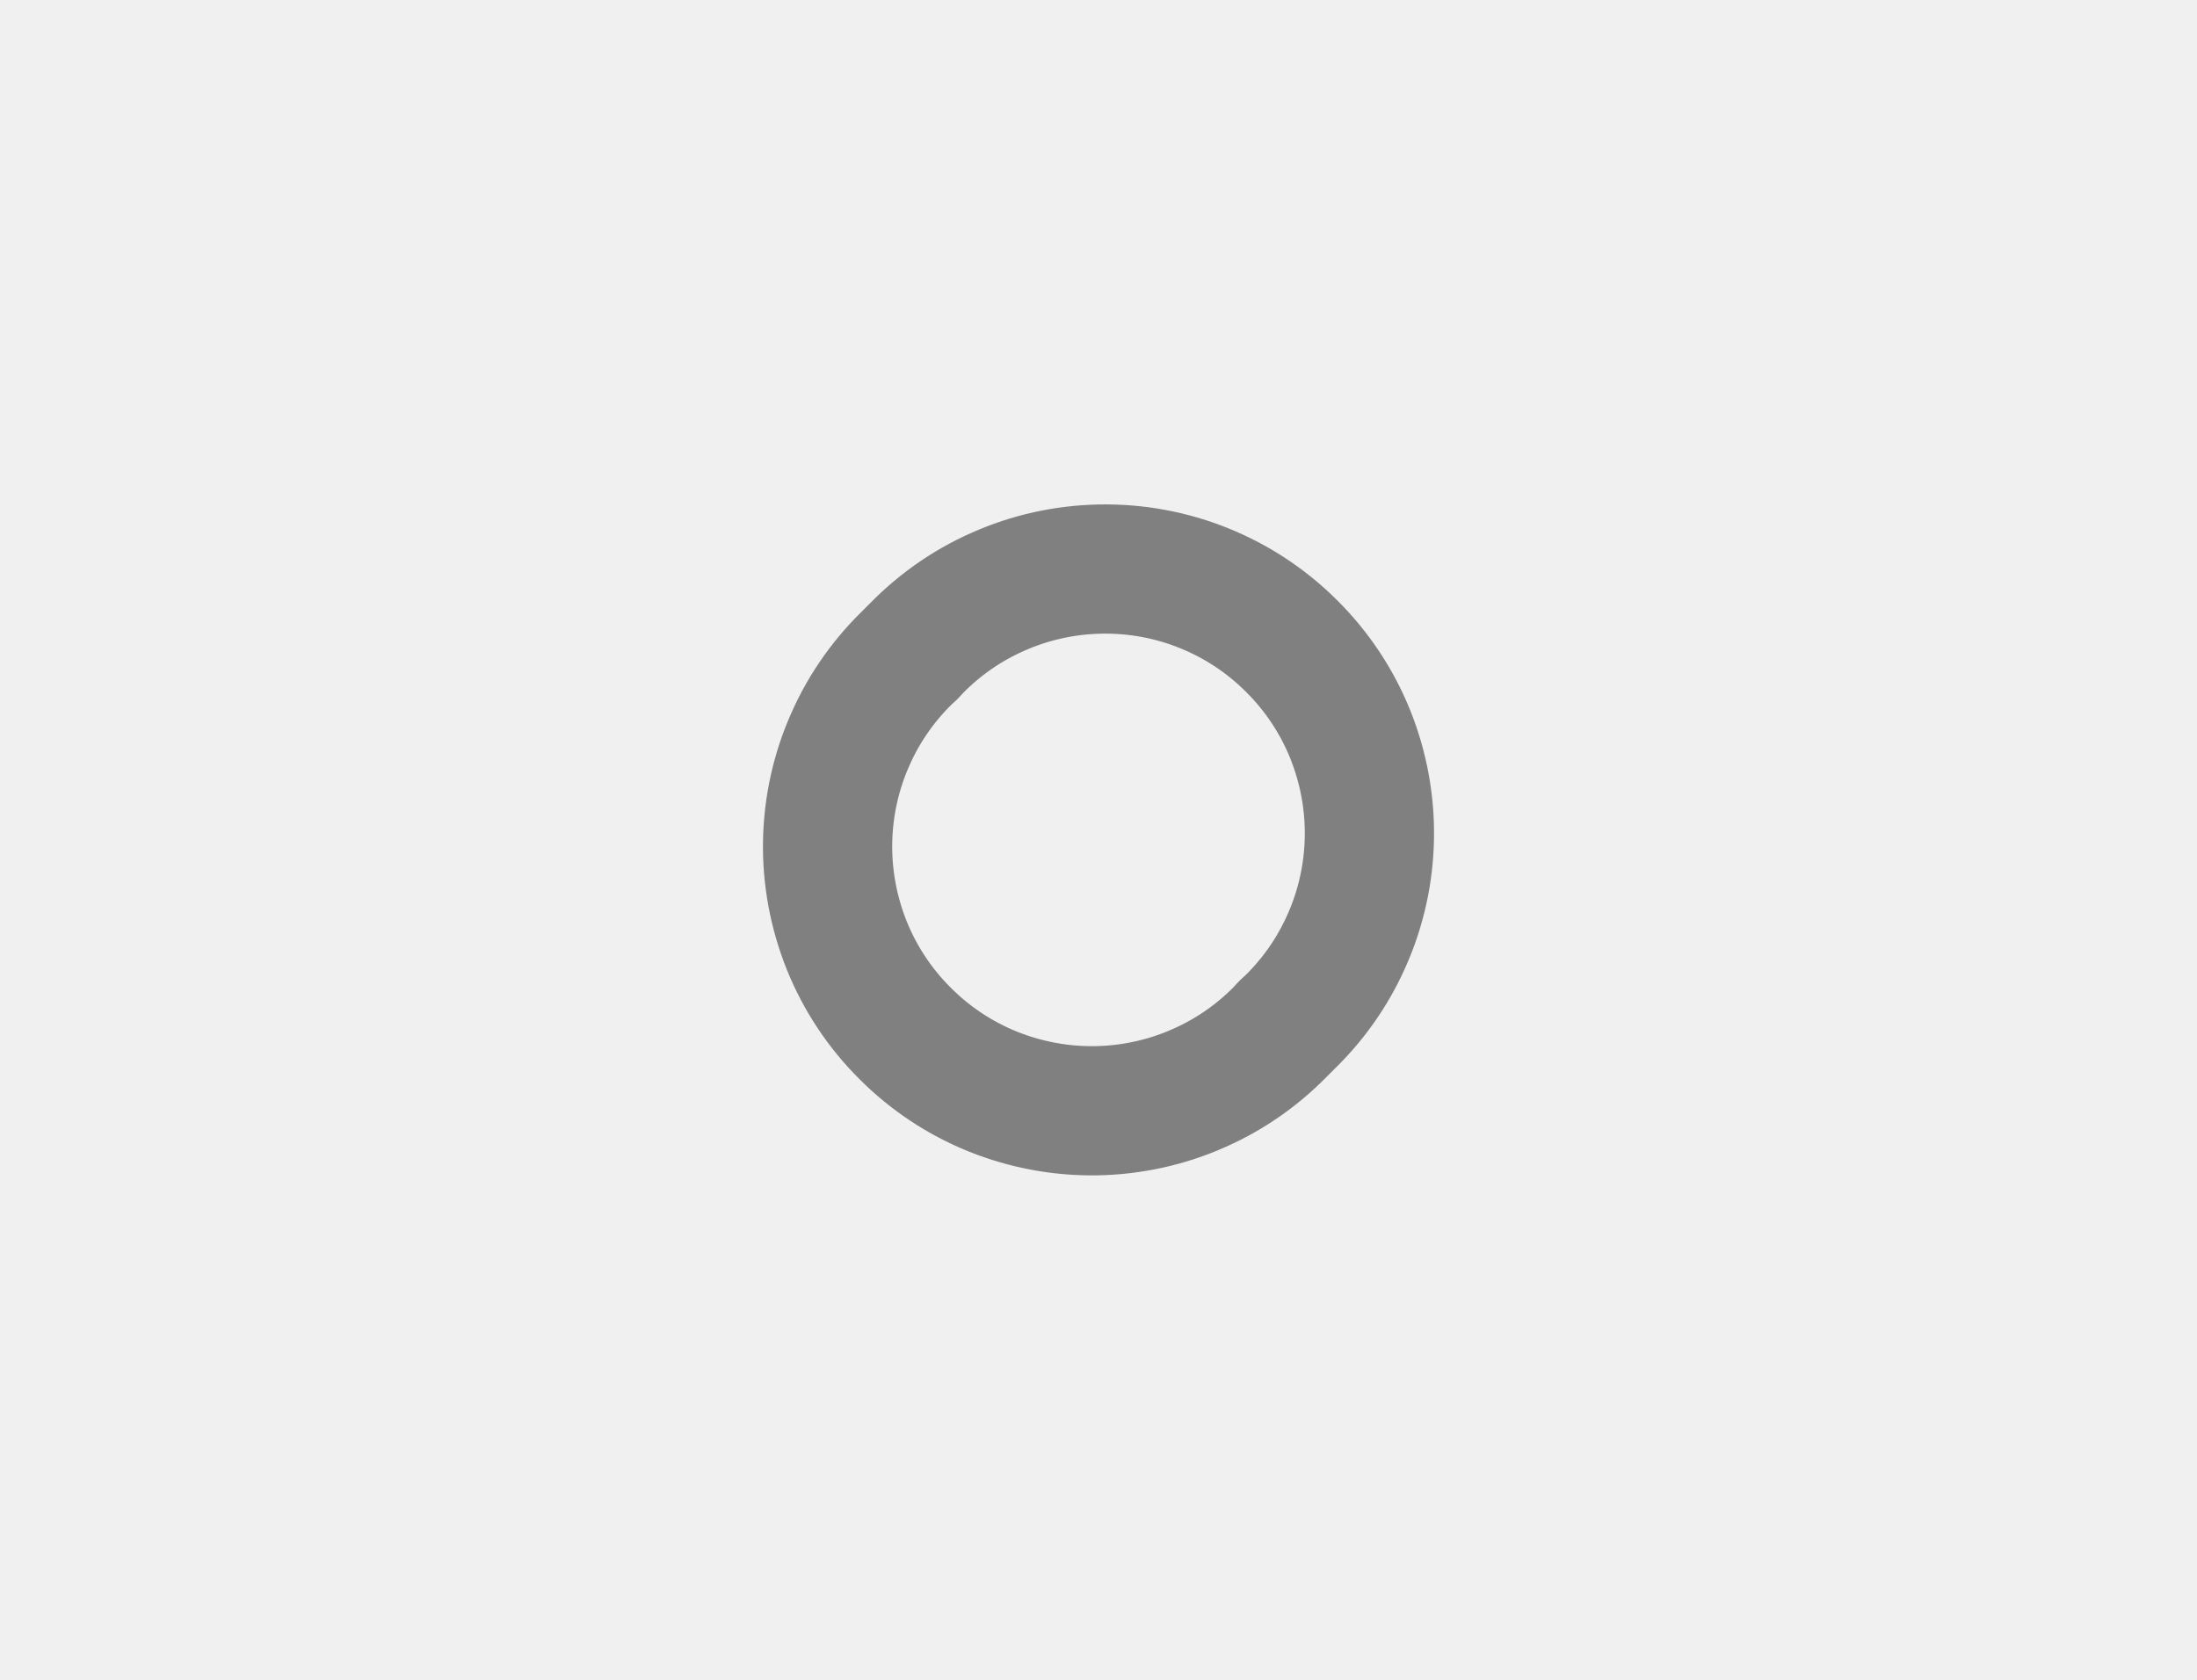
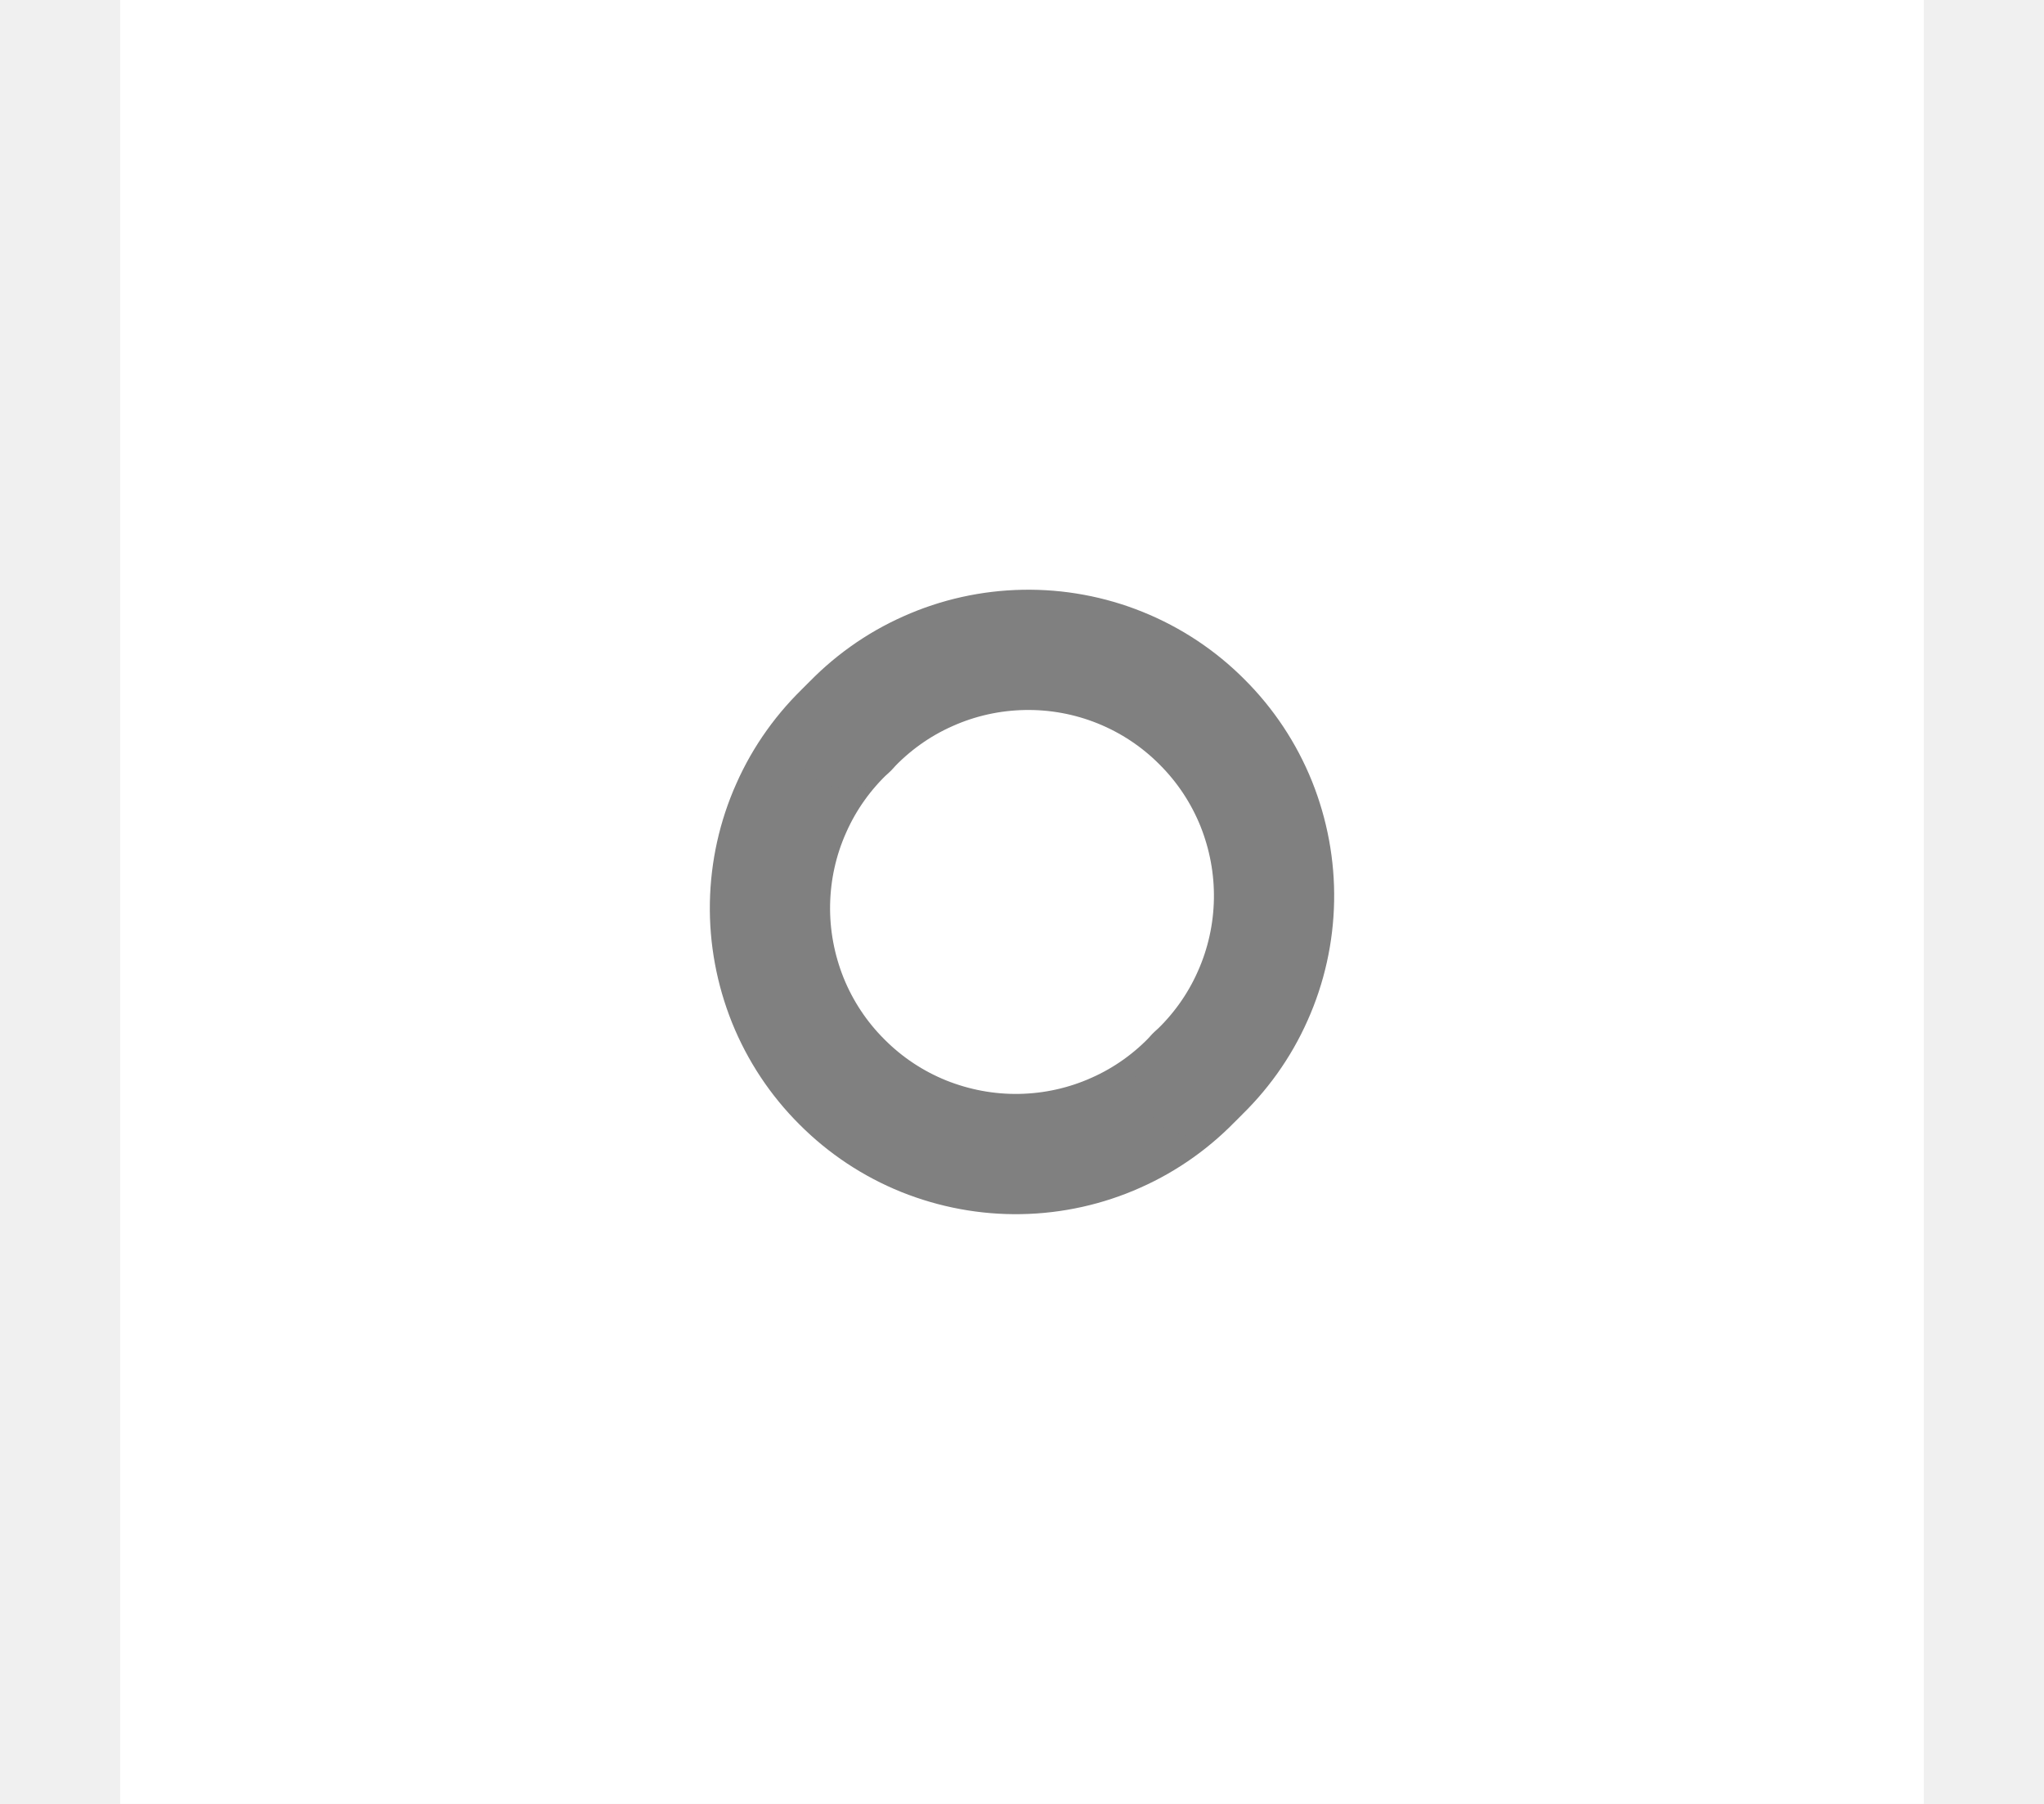
- <svg xmlns="http://www.w3.org/2000/svg" width="17" height="13" viewBox="0 0 17 13" fill="none">
-   <path d="M9.945 7.945C9.758 8.146 9.532 8.308 9.281 8.419C9.031 8.531 8.76 8.591 8.485 8.596C8.21 8.601 7.938 8.55 7.683 8.448C7.428 8.345 7.197 8.192 7.003 7.997C6.808 7.803 6.655 7.572 6.552 7.317C6.45 7.062 6.399 6.79 6.404 6.515C6.409 6.24 6.469 5.969 6.581 5.719C6.692 5.468 6.854 5.242 7.055 5.055" stroke="#808080" stroke-linecap="round" stroke-linejoin="round" />
-   <path d="M7.055 5.055C7.242 4.854 7.468 4.692 7.719 4.581C7.969 4.469 8.24 4.409 8.515 4.404C8.79 4.399 9.062 4.449 9.317 4.552C9.572 4.655 9.803 4.808 9.997 5.003C10.192 5.197 10.345 5.428 10.448 5.683C10.55 5.938 10.601 6.21 10.596 6.485C10.591 6.76 10.531 7.031 10.419 7.281C10.308 7.532 10.146 7.758 9.945 7.945" stroke="#808080" stroke-linecap="round" stroke-linejoin="round" />
+ <svg xmlns="http://www.w3.org/2000/svg" width="17" height="15" viewBox="0 0 17 15" fill="none">
+   <rect width="15" height="15" transform="translate(1)" fill="white" />
+   <path d="M9.945 8.945C9.758 9.146 9.532 9.308 9.281 9.419C9.031 9.531 8.76 9.591 8.485 9.596C8.21 9.601 7.938 9.55 7.683 9.448C7.428 9.345 7.197 9.192 7.003 8.997C6.808 8.803 6.655 8.572 6.552 8.317C6.45 8.062 6.399 7.79 6.404 7.515C6.409 7.24 6.469 6.969 6.581 6.719C6.692 6.468 6.854 6.242 7.055 6.055" stroke="#808080" stroke-linecap="round" stroke-linejoin="round" />
+   <path d="M7.055 6.055C7.242 5.854 7.468 5.692 7.719 5.581C7.969 5.469 8.24 5.409 8.515 5.404C8.79 5.399 9.062 5.449 9.317 5.552C9.572 5.655 9.803 5.808 9.997 6.003C10.192 6.197 10.345 6.428 10.448 6.683C10.55 6.938 10.601 7.21 10.596 7.485C10.591 7.76 10.531 8.031 10.419 8.281C10.308 8.532 10.146 8.758 9.945 8.945" stroke="#808080" stroke-linecap="round" stroke-linejoin="round" />
</svg>
